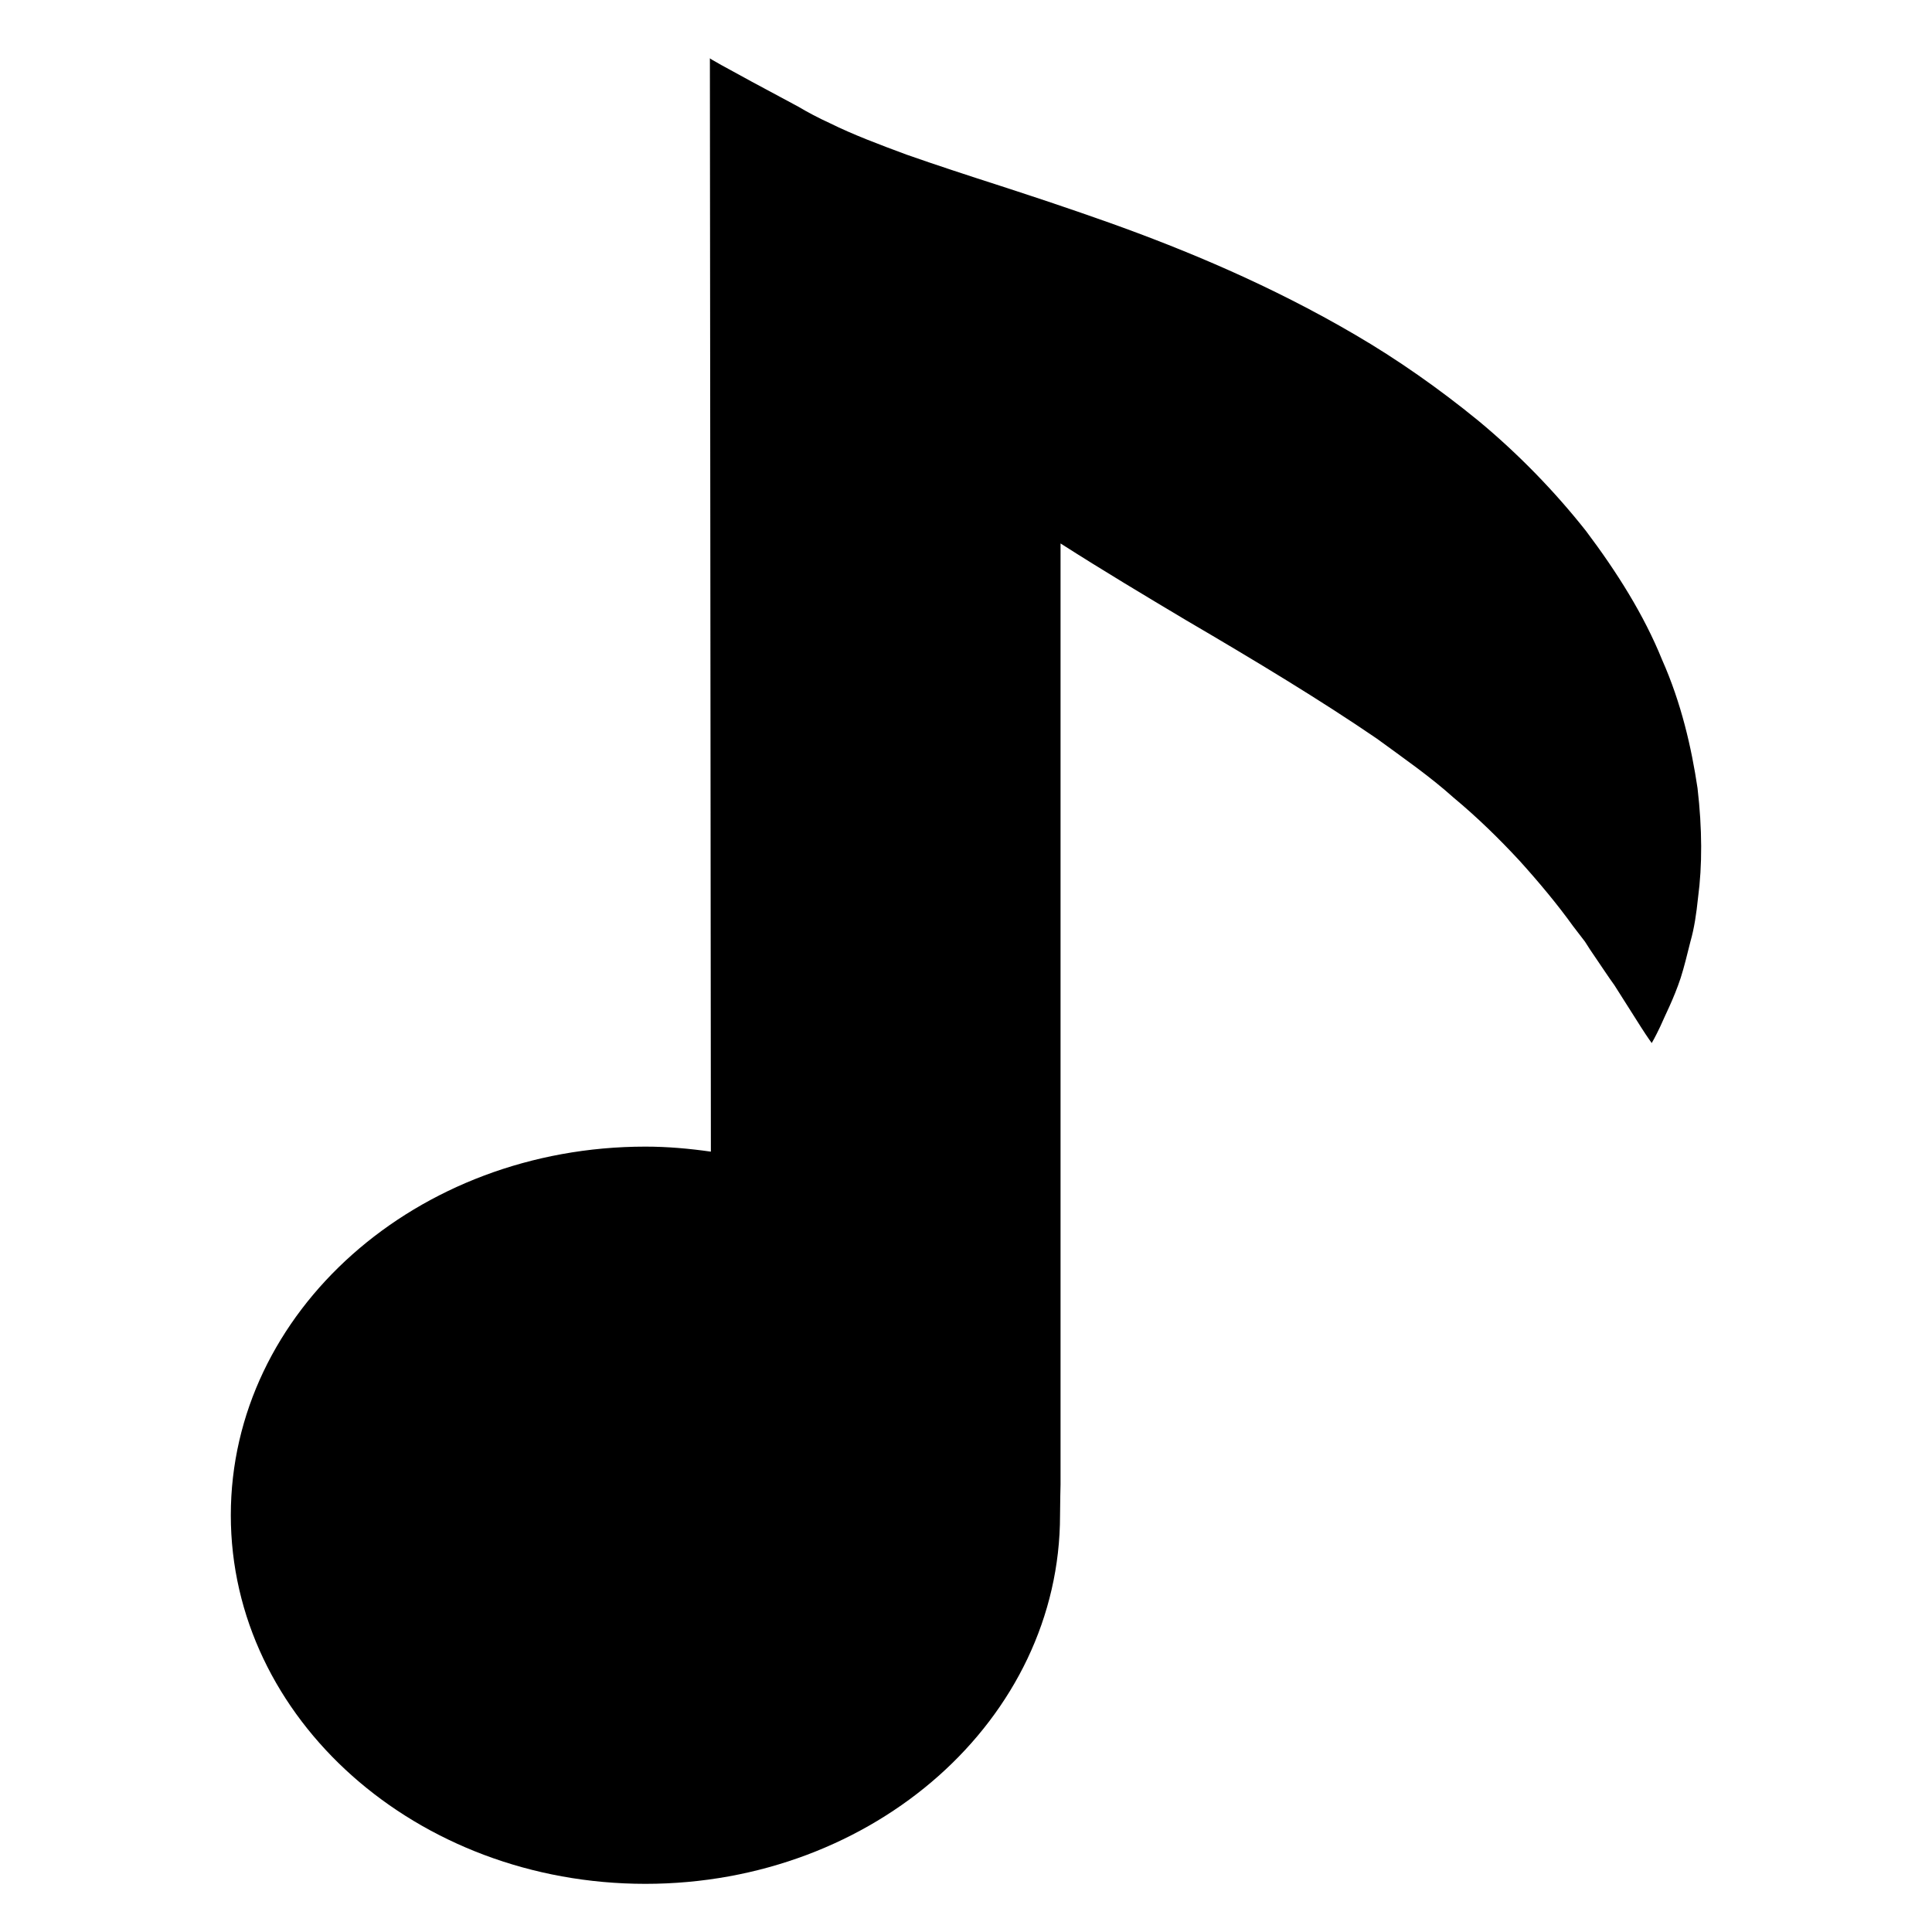
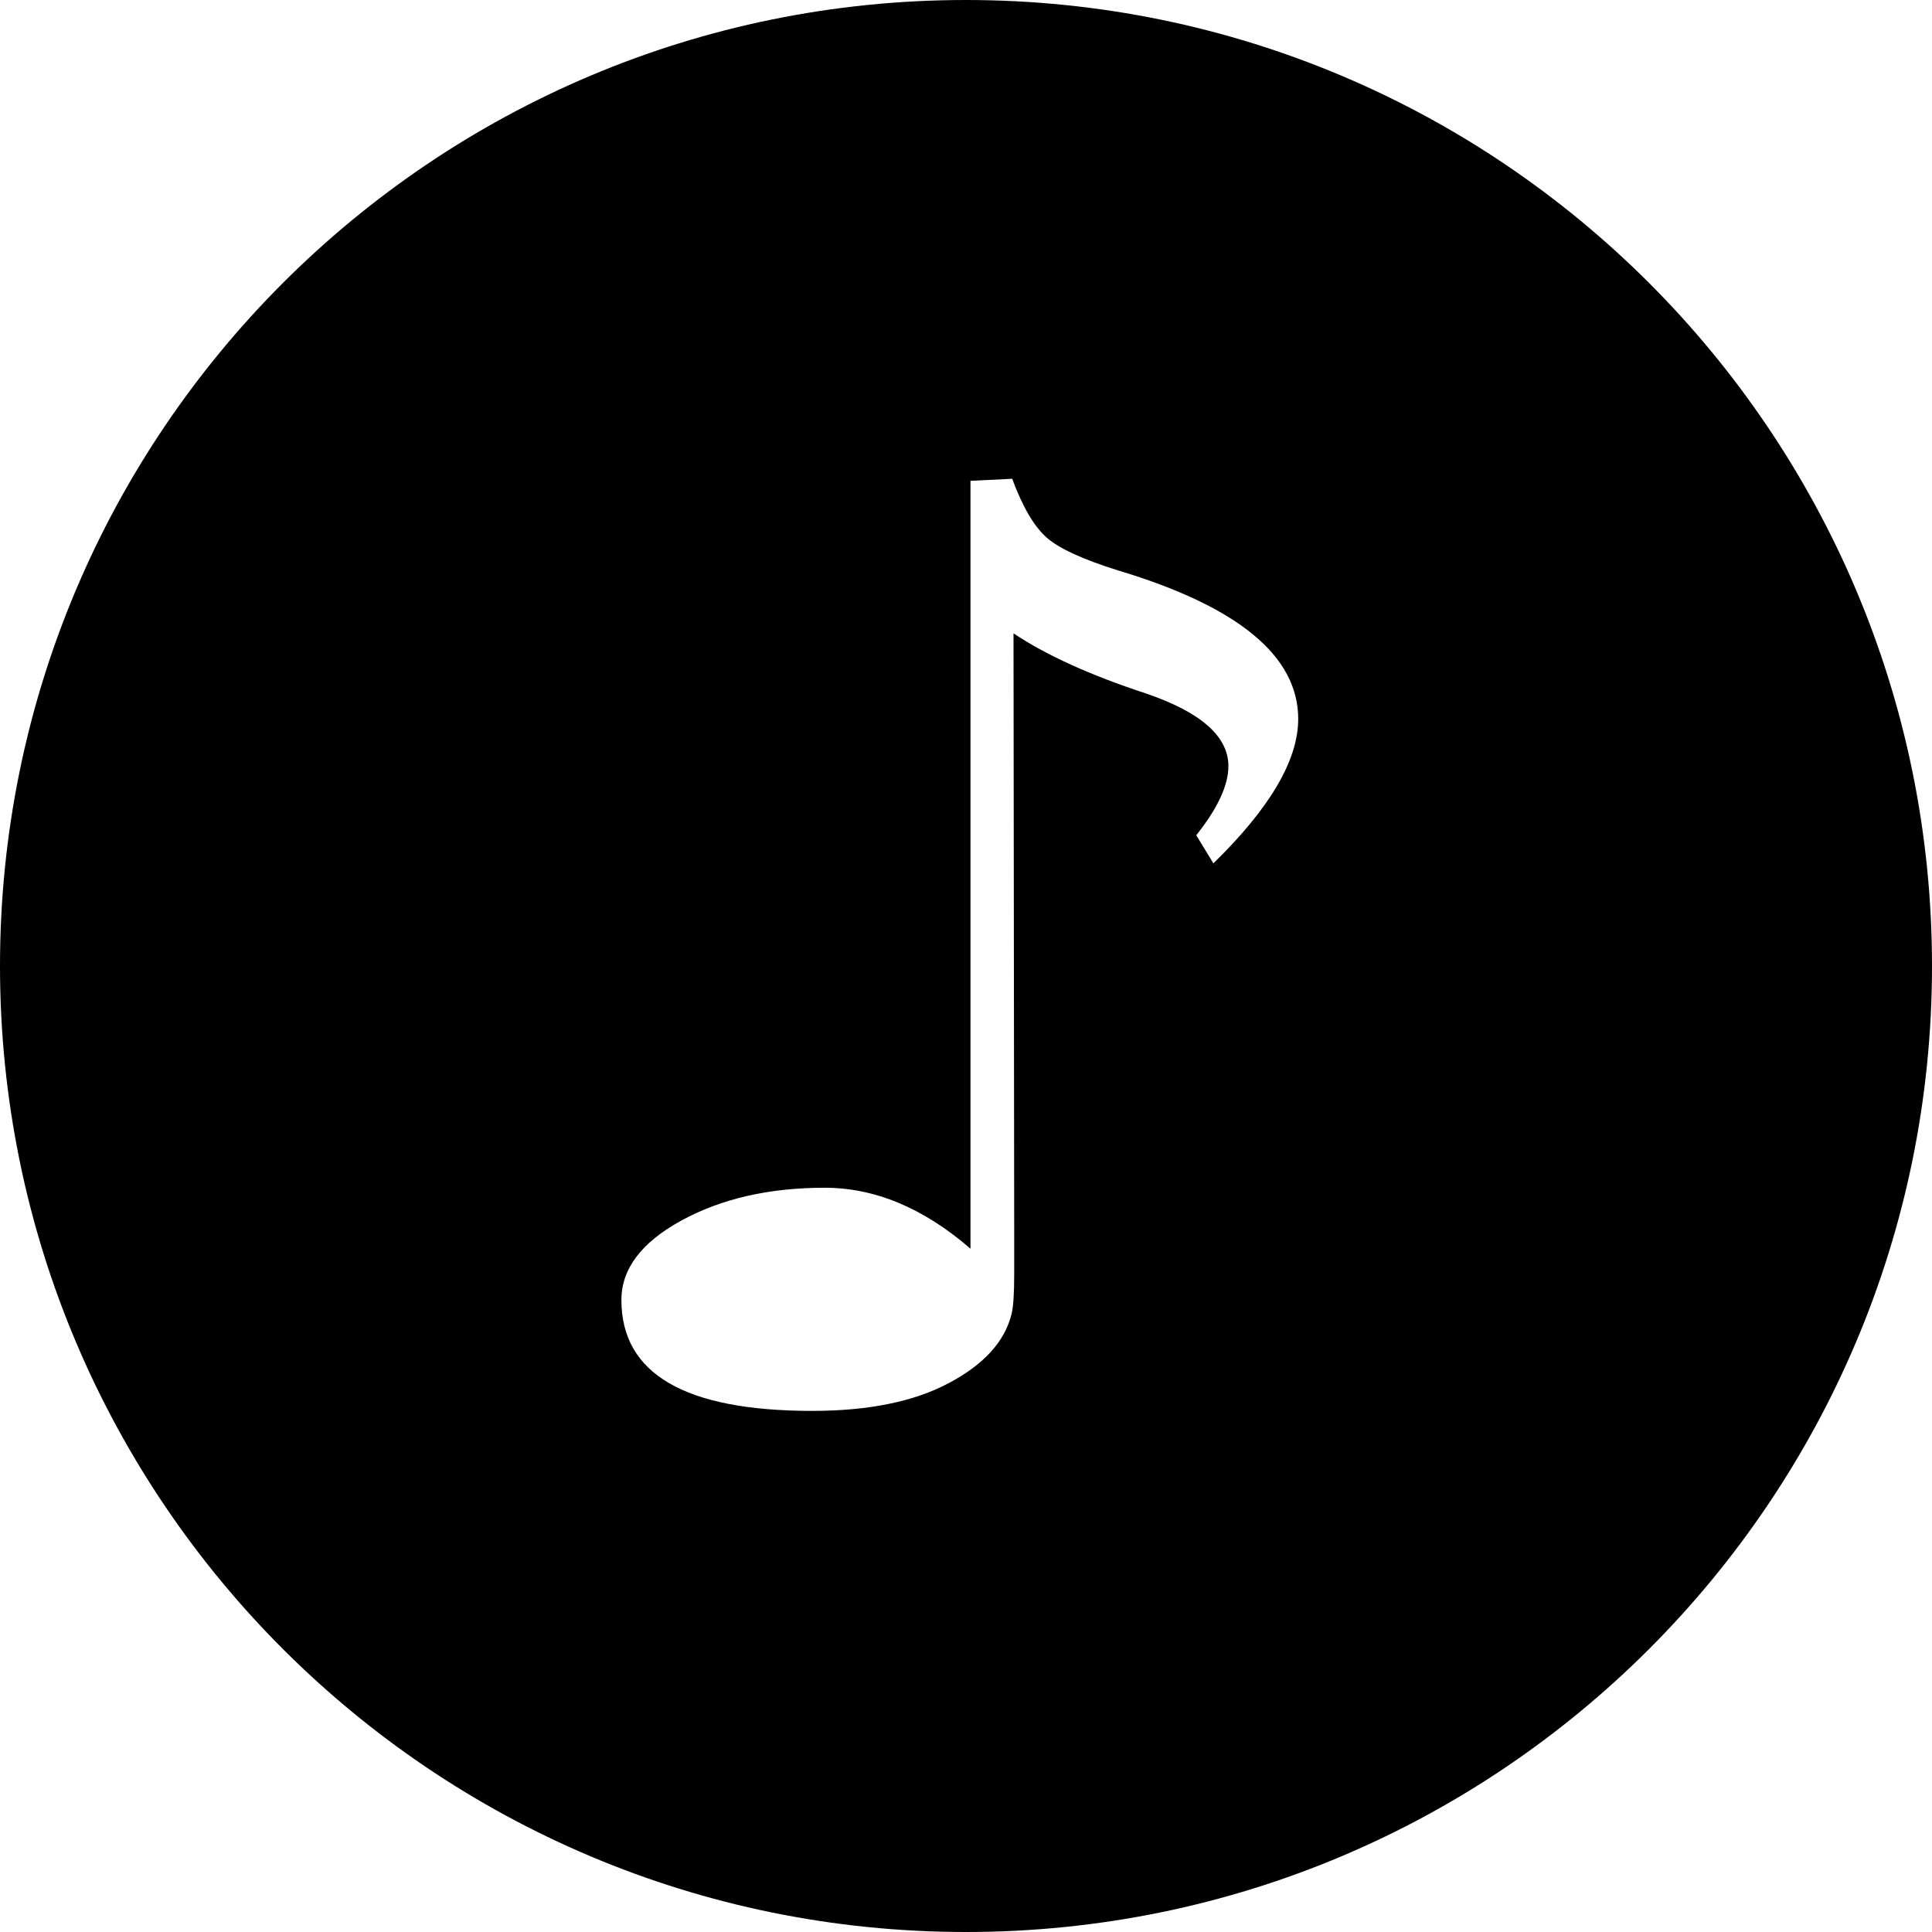
- <svg xmlns="http://www.w3.org/2000/svg" version="1.1" id="Layer_1" x="0px" y="0px" width="96px" height="96px" viewBox="0 0 96 96" enable-background="new 0 0 96 96" xml:space="preserve">
-   <path d="M84.349,39.161c-0.298-1.995-0.801-4.219-1.766-6.389c-0.899-2.222-2.238-4.345-3.779-6.393  c-1.575-1.993-3.392-3.854-5.352-5.479c-1.956-1.597-4.033-3.051-6.12-4.269c-4.189-2.453-8.415-4.21-12.218-5.568  c-1.918-0.682-3.713-1.277-5.398-1.825c-1.697-0.546-3.222-1.046-4.658-1.55c-1.387-0.513-2.699-1.01-3.809-1.561  c-0.576-0.264-1.109-0.544-1.586-0.829c0,0-4.685-2.498-4.389-2.409l0.049,54.336c-1.061-0.151-2.141-0.25-3.252-0.25  c-11.377,0-20.602,8.198-20.602,18.315s9.225,18.317,20.602,18.317s20.602-8.2,20.602-18.317c0-0.518,0.025-1.53,0.025-1.53V27.004  c2.113,1.351,4.228,2.615,6.251,3.822c3.516,2.058,6.688,3.978,9.454,5.868c1.335,0.974,2.673,1.905,3.814,2.931  c1.197,0.995,2.275,2.051,3.276,3.131c0.981,1.085,1.899,2.188,2.669,3.259c0.205,0.269,0.403,0.528,0.596,0.777  c0.163,0.264,0.334,0.52,0.505,0.767c0.34,0.495,0.643,0.965,0.956,1.395c0.573,0.903,1.023,1.613,1.33,2.097  c0.321,0.502,0.524,0.778,0.524,0.778s0.168-0.28,0.424-0.821c0.229-0.54,0.662-1.351,1.016-2.418  c0.17-0.535,0.316-1.132,0.482-1.799c0.193-0.672,0.298-1.396,0.38-2.188C84.587,43.015,84.585,41.186,84.349,39.161z" />
+ <svg xmlns="http://www.w3.org/2000/svg" version="1.1" id="Capa_1" x="0px" y="0px" viewBox="0 0 22 22" style="enable-background:new 0 0 22 22;" xml:space="preserve">
+   <path style="fill-rule:evenodd;clip-rule:evenodd;" d="M22,11c0-6.075-4.925-11-11-11C4.925,0,0,4.925,0,11c0,6.075,4.925,11,11,11  C17.075,22,22,17.075,22,11z M9.25,16.066c-1.45,0-2.174-0.421-2.174-1.263c0-0.353,0.227-0.655,0.682-0.904  c0.455-0.249,0.999-0.374,1.633-0.374c0.572,0,1.125,0.231,1.66,0.694V5.475l0.475-0.023c0.119,0.322,0.251,0.545,0.393,0.67  c0.143,0.125,0.414,0.249,0.814,0.374c1.366,0.41,2.05,0.974,2.05,1.691c0,0.468-0.322,1.016-0.966,1.644l-0.195-0.32  c0.244-0.307,0.366-0.569,0.366-0.787c0-0.338-0.312-0.613-0.935-0.826c-0.634-0.208-1.138-0.436-1.512-0.686l0.008,6.897v0.397  c0,0.223-0.01,0.377-0.031,0.46c-0.078,0.312-0.316,0.573-0.713,0.783C10.408,15.961,9.889,16.066,9.25,16.066z" />
+   <g>
+ </g>
+   <g>
+ </g>
+   <g>
+ </g>
+   <g>
+ </g>
+   <g>
+ </g>
+   <g>
+ </g>
+   <g>
+ </g>
+   <g>
+ </g>
+   <g>
+ </g>
+   <g>
+ </g>
+   <g>
+ </g>
+   <g>
+ </g>
+   <g>
+ </g>
+   <g>
+ </g>
+   <g>
+ </g>
</svg>
